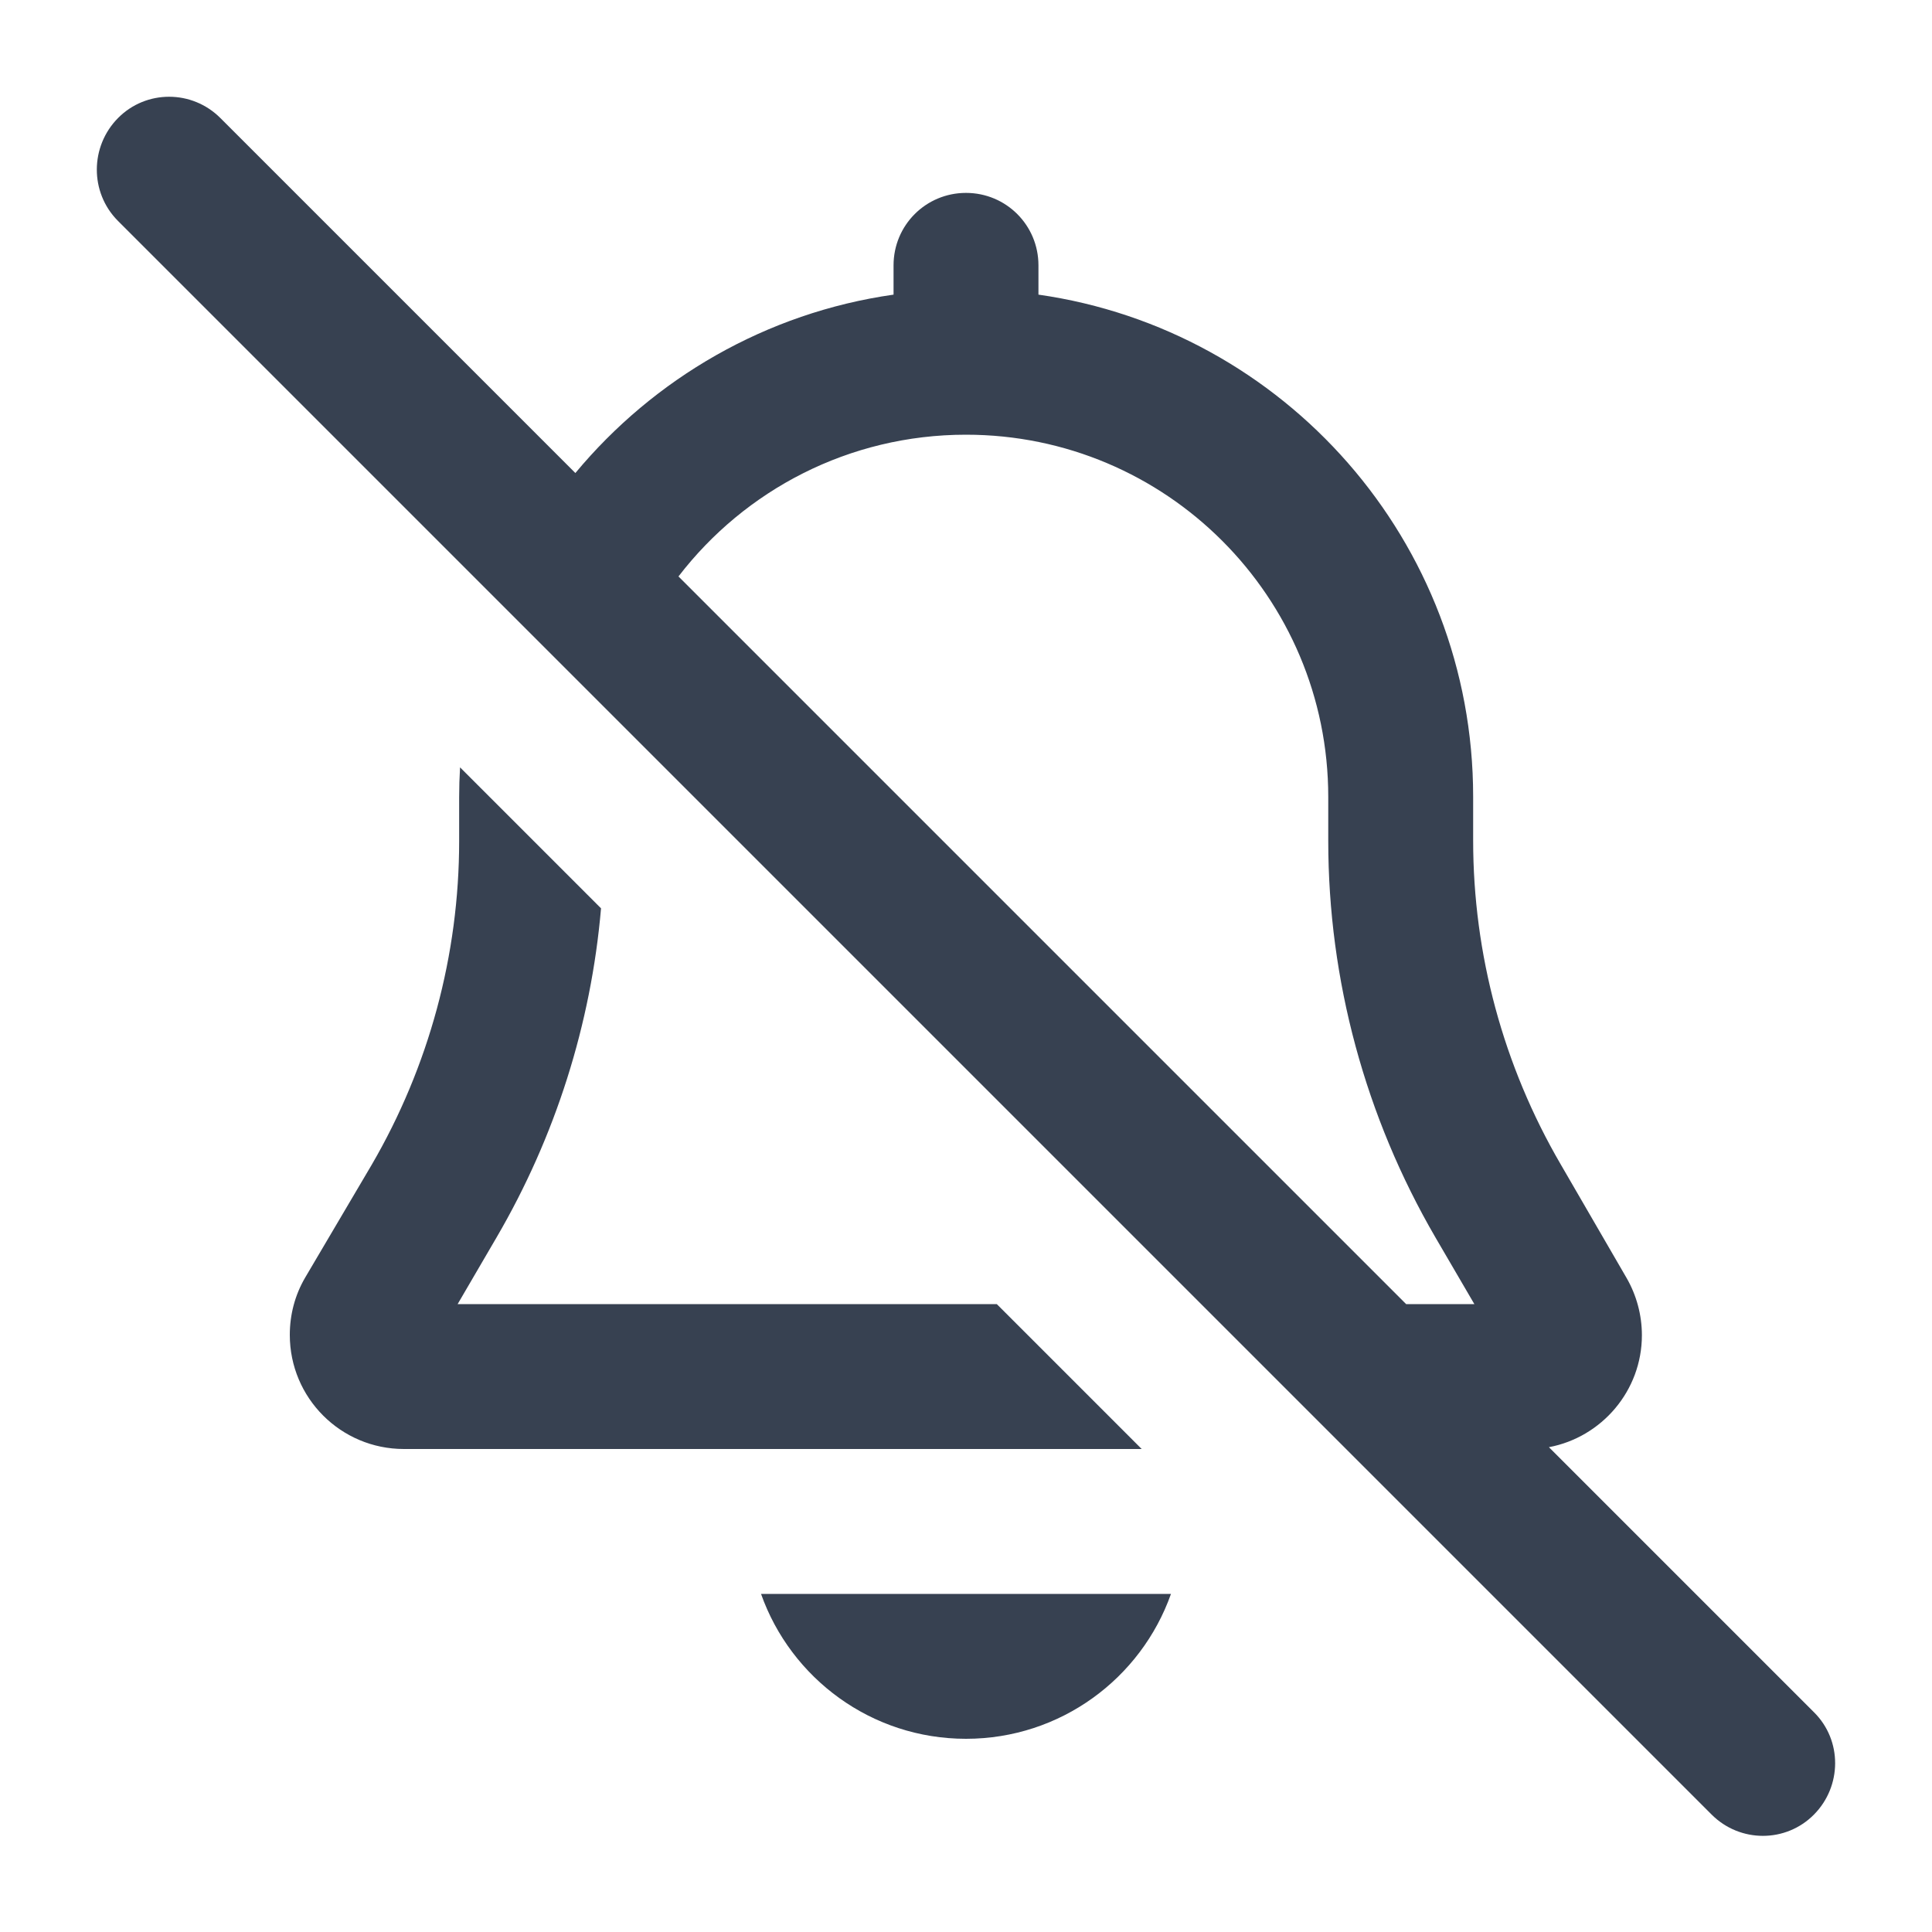
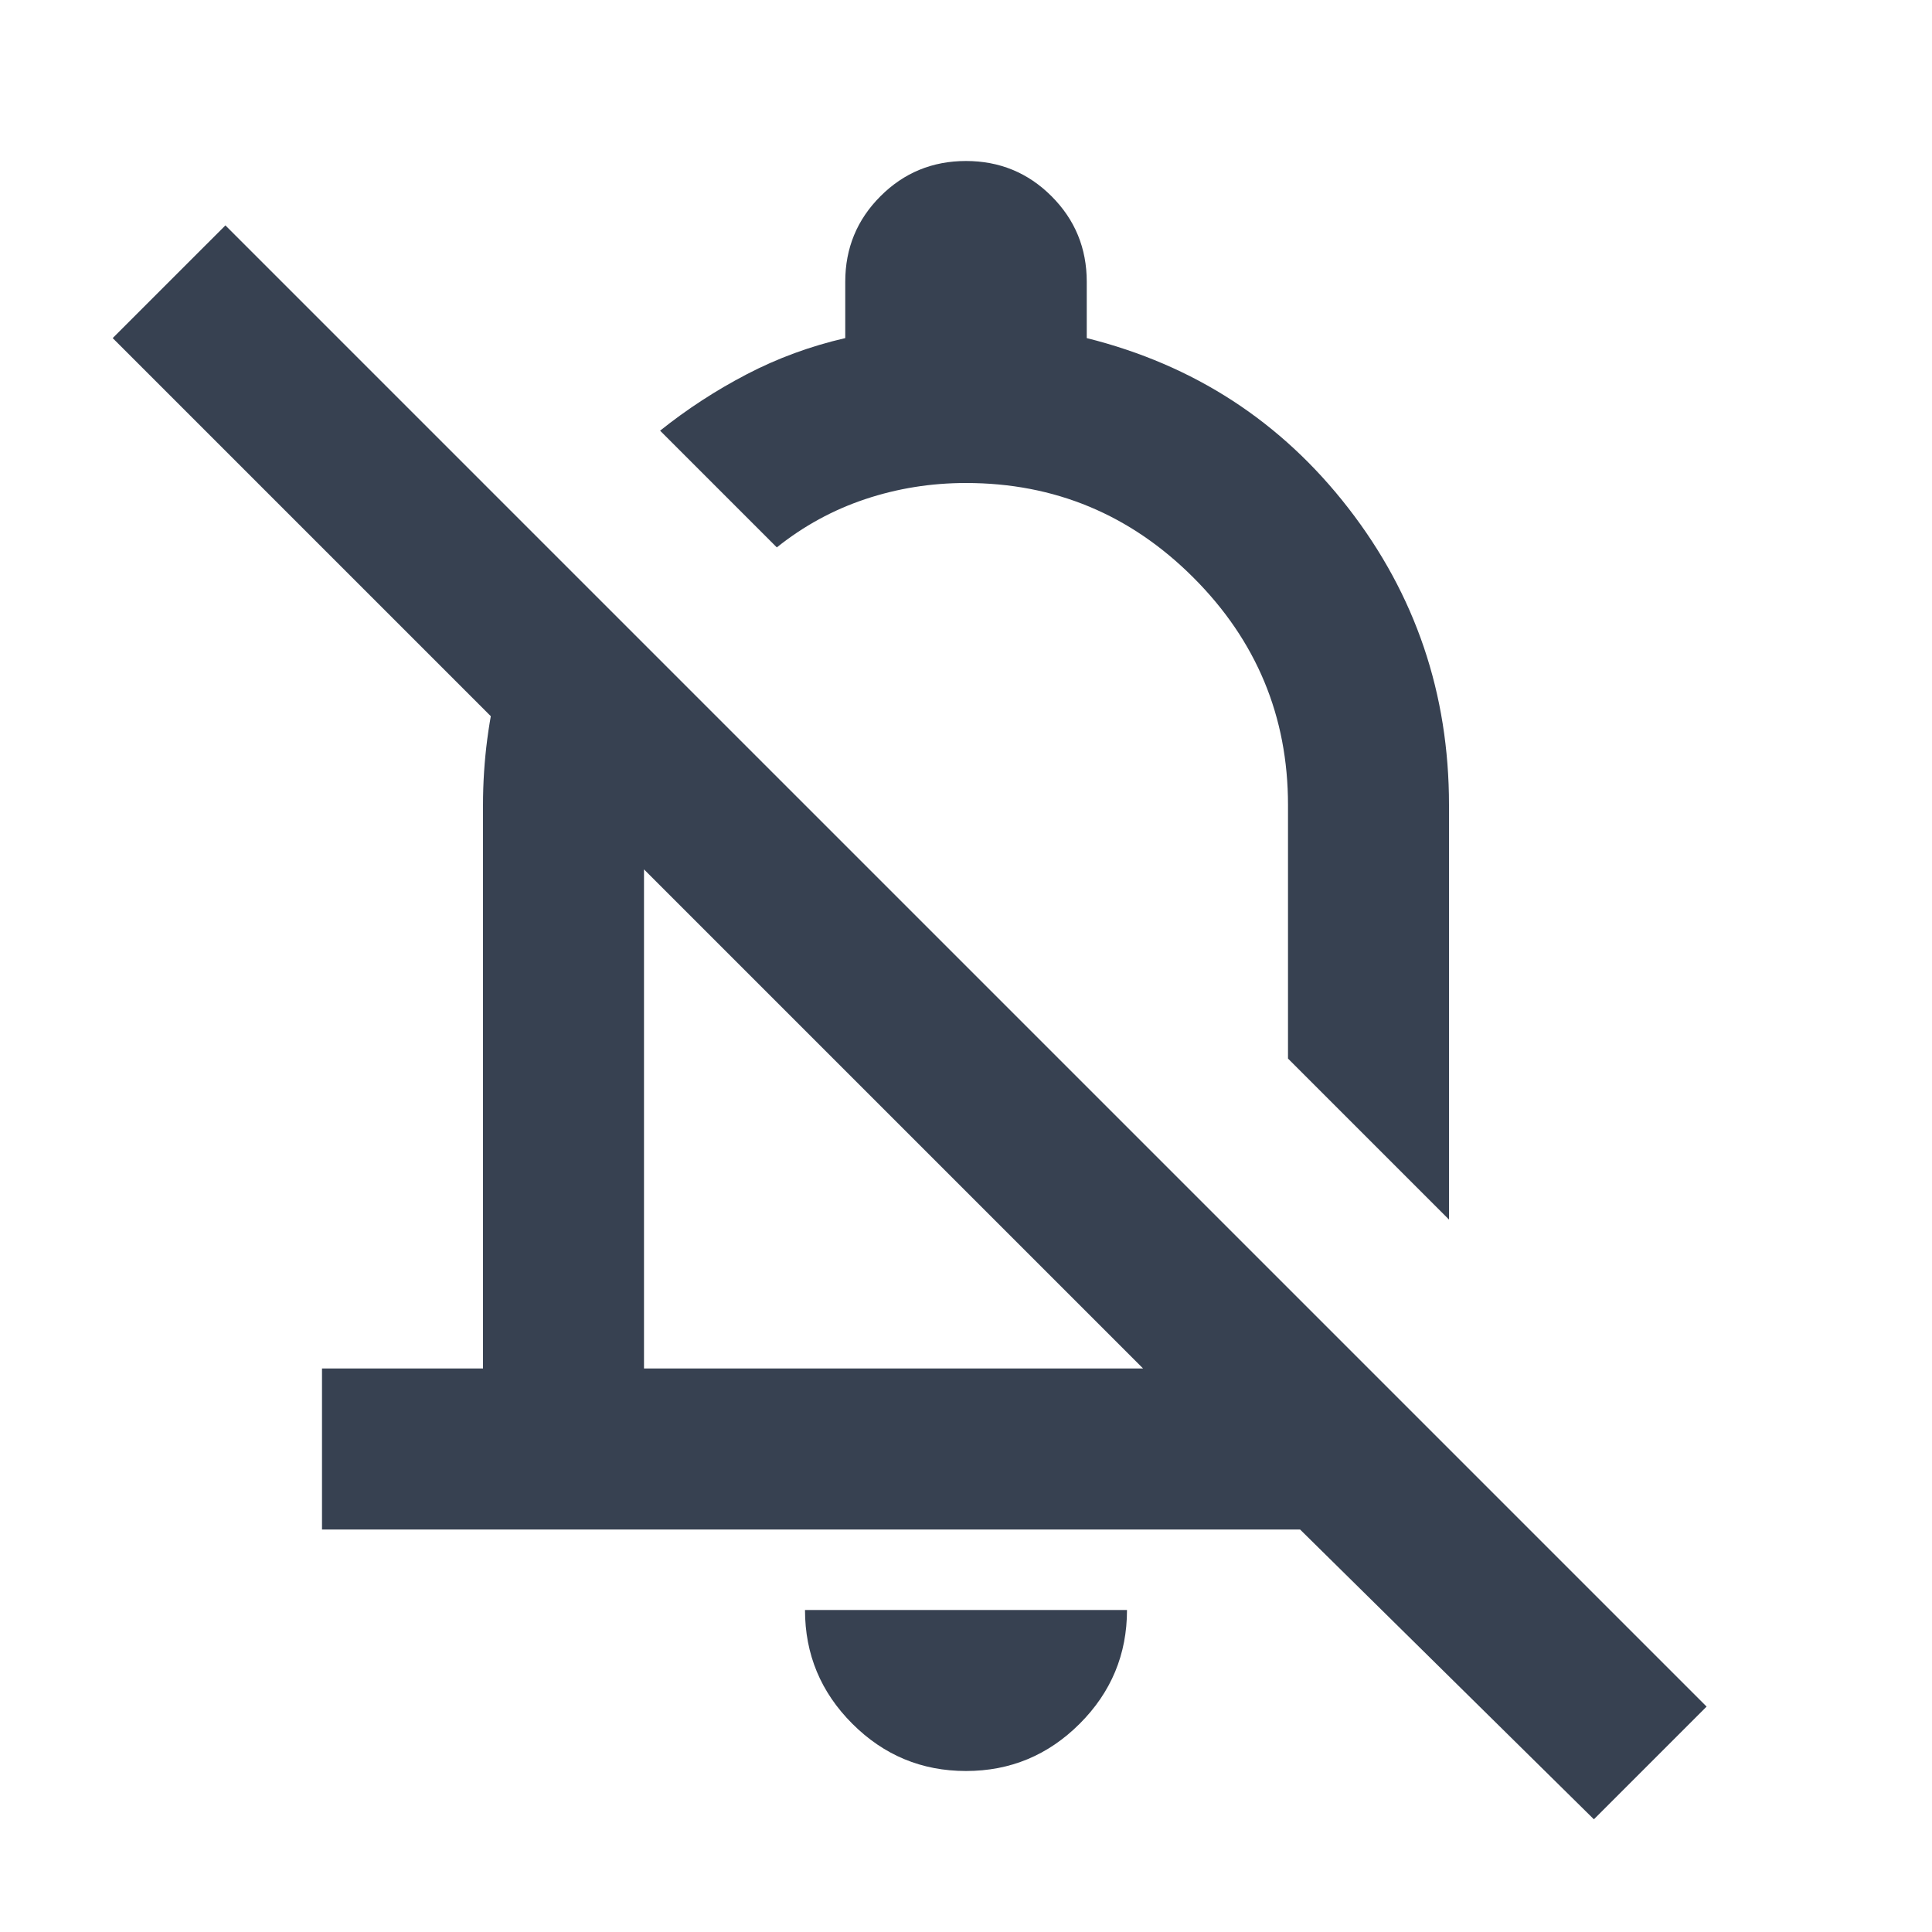
- <svg xmlns="http://www.w3.org/2000/svg" viewBox="0 0 640 640">
-   <path fill="#374151" d="M73 39.1C63.6 29.7 48.4 29.7 39.1 39.1C29.8 48.5 29.7 63.7 39 73.1L567 601.1C576.4 610.5 591.6 610.5 600.9 601.1C610.2 591.7 610.3 576.5 600.9 567.2L513.1 479.4C530.6 476.1 543.9 460.7 543.9 442.3C543.9 435.6 542.1 429 538.8 423.3L517 385.7C498 353.1 488 316.1 488 278.4L488 263.9C488 179.3 425.4 109.2 344 97.6L344 87.9C344 74.6 333.3 63.9 320 63.9C306.7 63.9 296 74.6 296 87.9L296 97.6C253.8 103.6 216.6 125.4 190.6 156.7L73 39.1zM224.8 190.9C246.7 162.4 281.2 144 320 144C386.3 144 440 197.7 440 264L440 278.5C440 324.7 452.3 370 475.5 409.9L488.4 432L465.8 432L224.7 190.9zM164.5 409.9C184 376.5 195.8 339.2 199.1 300.9L152.4 254.2C152.2 257.5 152.1 260.8 152.1 264.1L152.1 278.6C152.1 316.3 142.1 353.3 123.1 385.9L101.1 423.2C97.7 429 96 435.5 96 442.2C96 463.1 112.9 480 133.8 480L378.2 480L330.2 432L151.6 432L164.5 409.9zM252.1 528C262 556 288.7 576 320 576C351.3 576 378 556 387.9 528L252.1 528z" />
+ <svg xmlns="http://www.w3.org/2000/svg" height="24px" viewBox="0 -960 960 960" width="24px" fill="#374151">
+   <path d="M160-200v-80h80v-280q0-33 8.5-65t25.5-61l60 60q-7 16-10.5 32.5T320-560v280h248L56-792l56-56 736 736-56 56-146-144H160Zm560-154-80-80v-126q0-66-47-113t-113-47q-26 0-50 8t-44 24l-58-58q20-16 43-28t49-18v-28q0-25 17.5-42.5T480-880q25 0 42.5 17.5T540-820v28q80 20 130 84.5T720-560v206Zm-276-50Zm36 324q-33 0-56.5-23.5T400-160h160q0 33-23.5 56.5T480-80Zm33-481Z" />
</svg>
